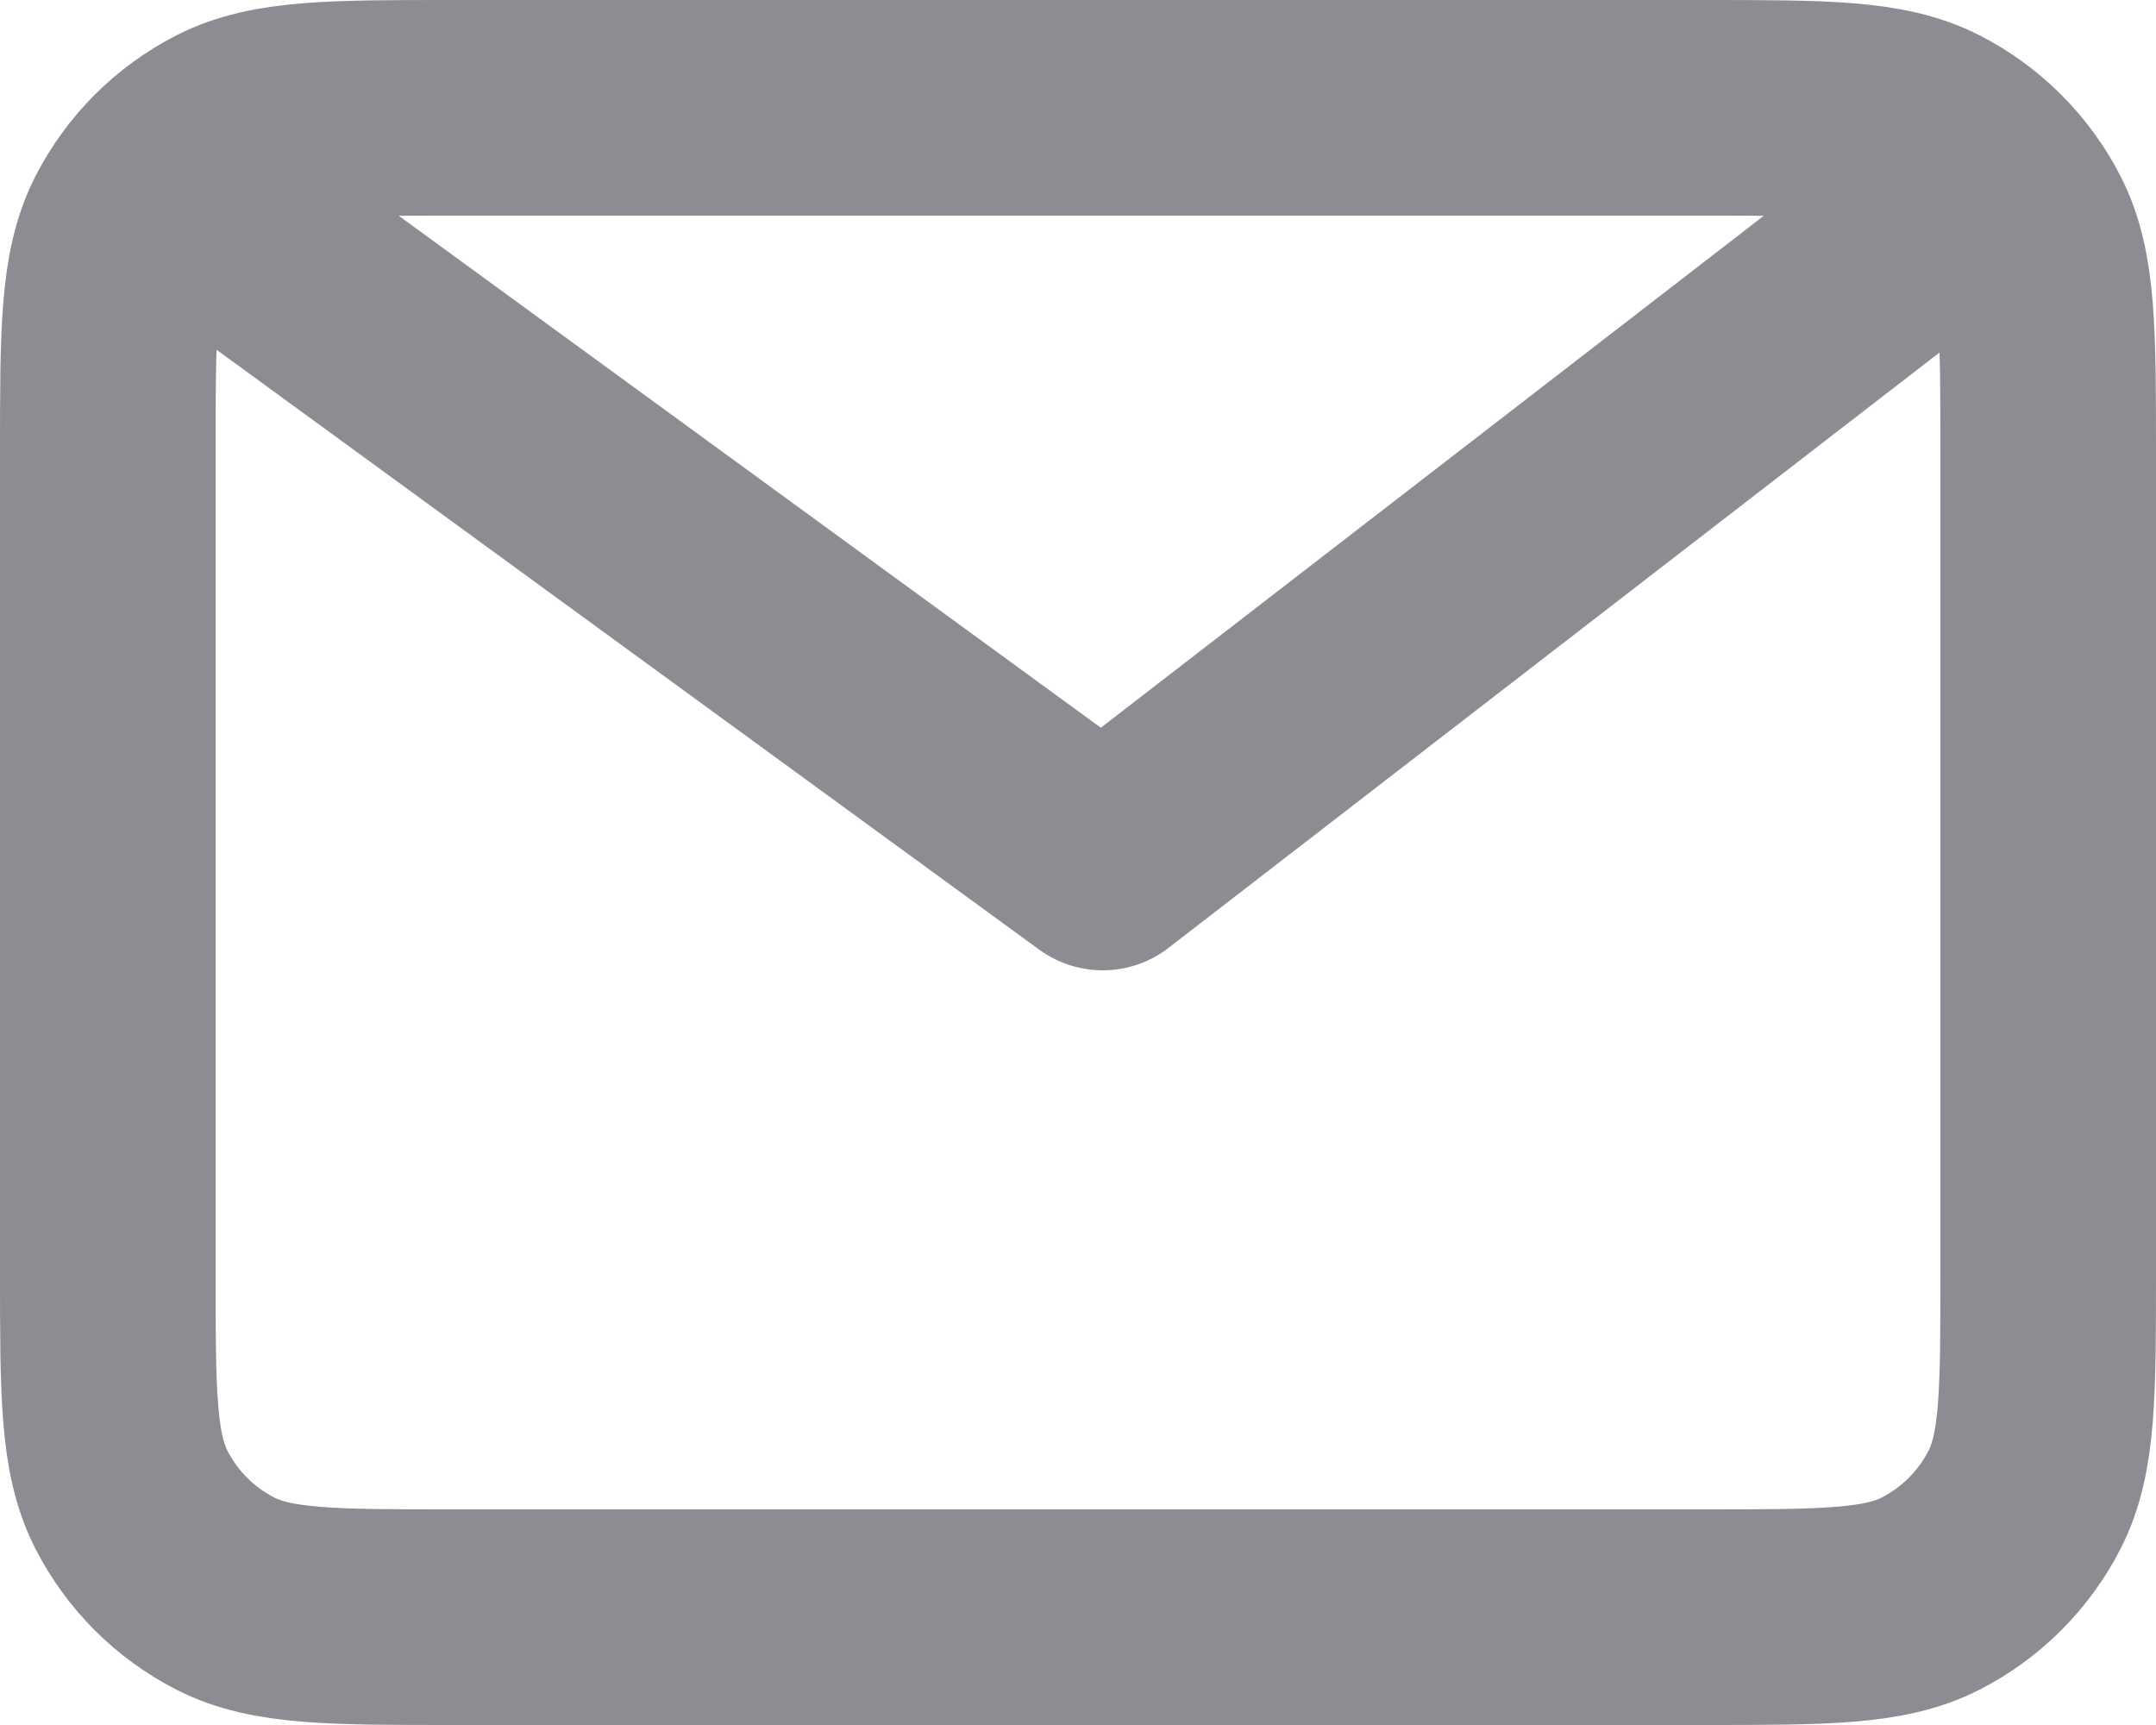
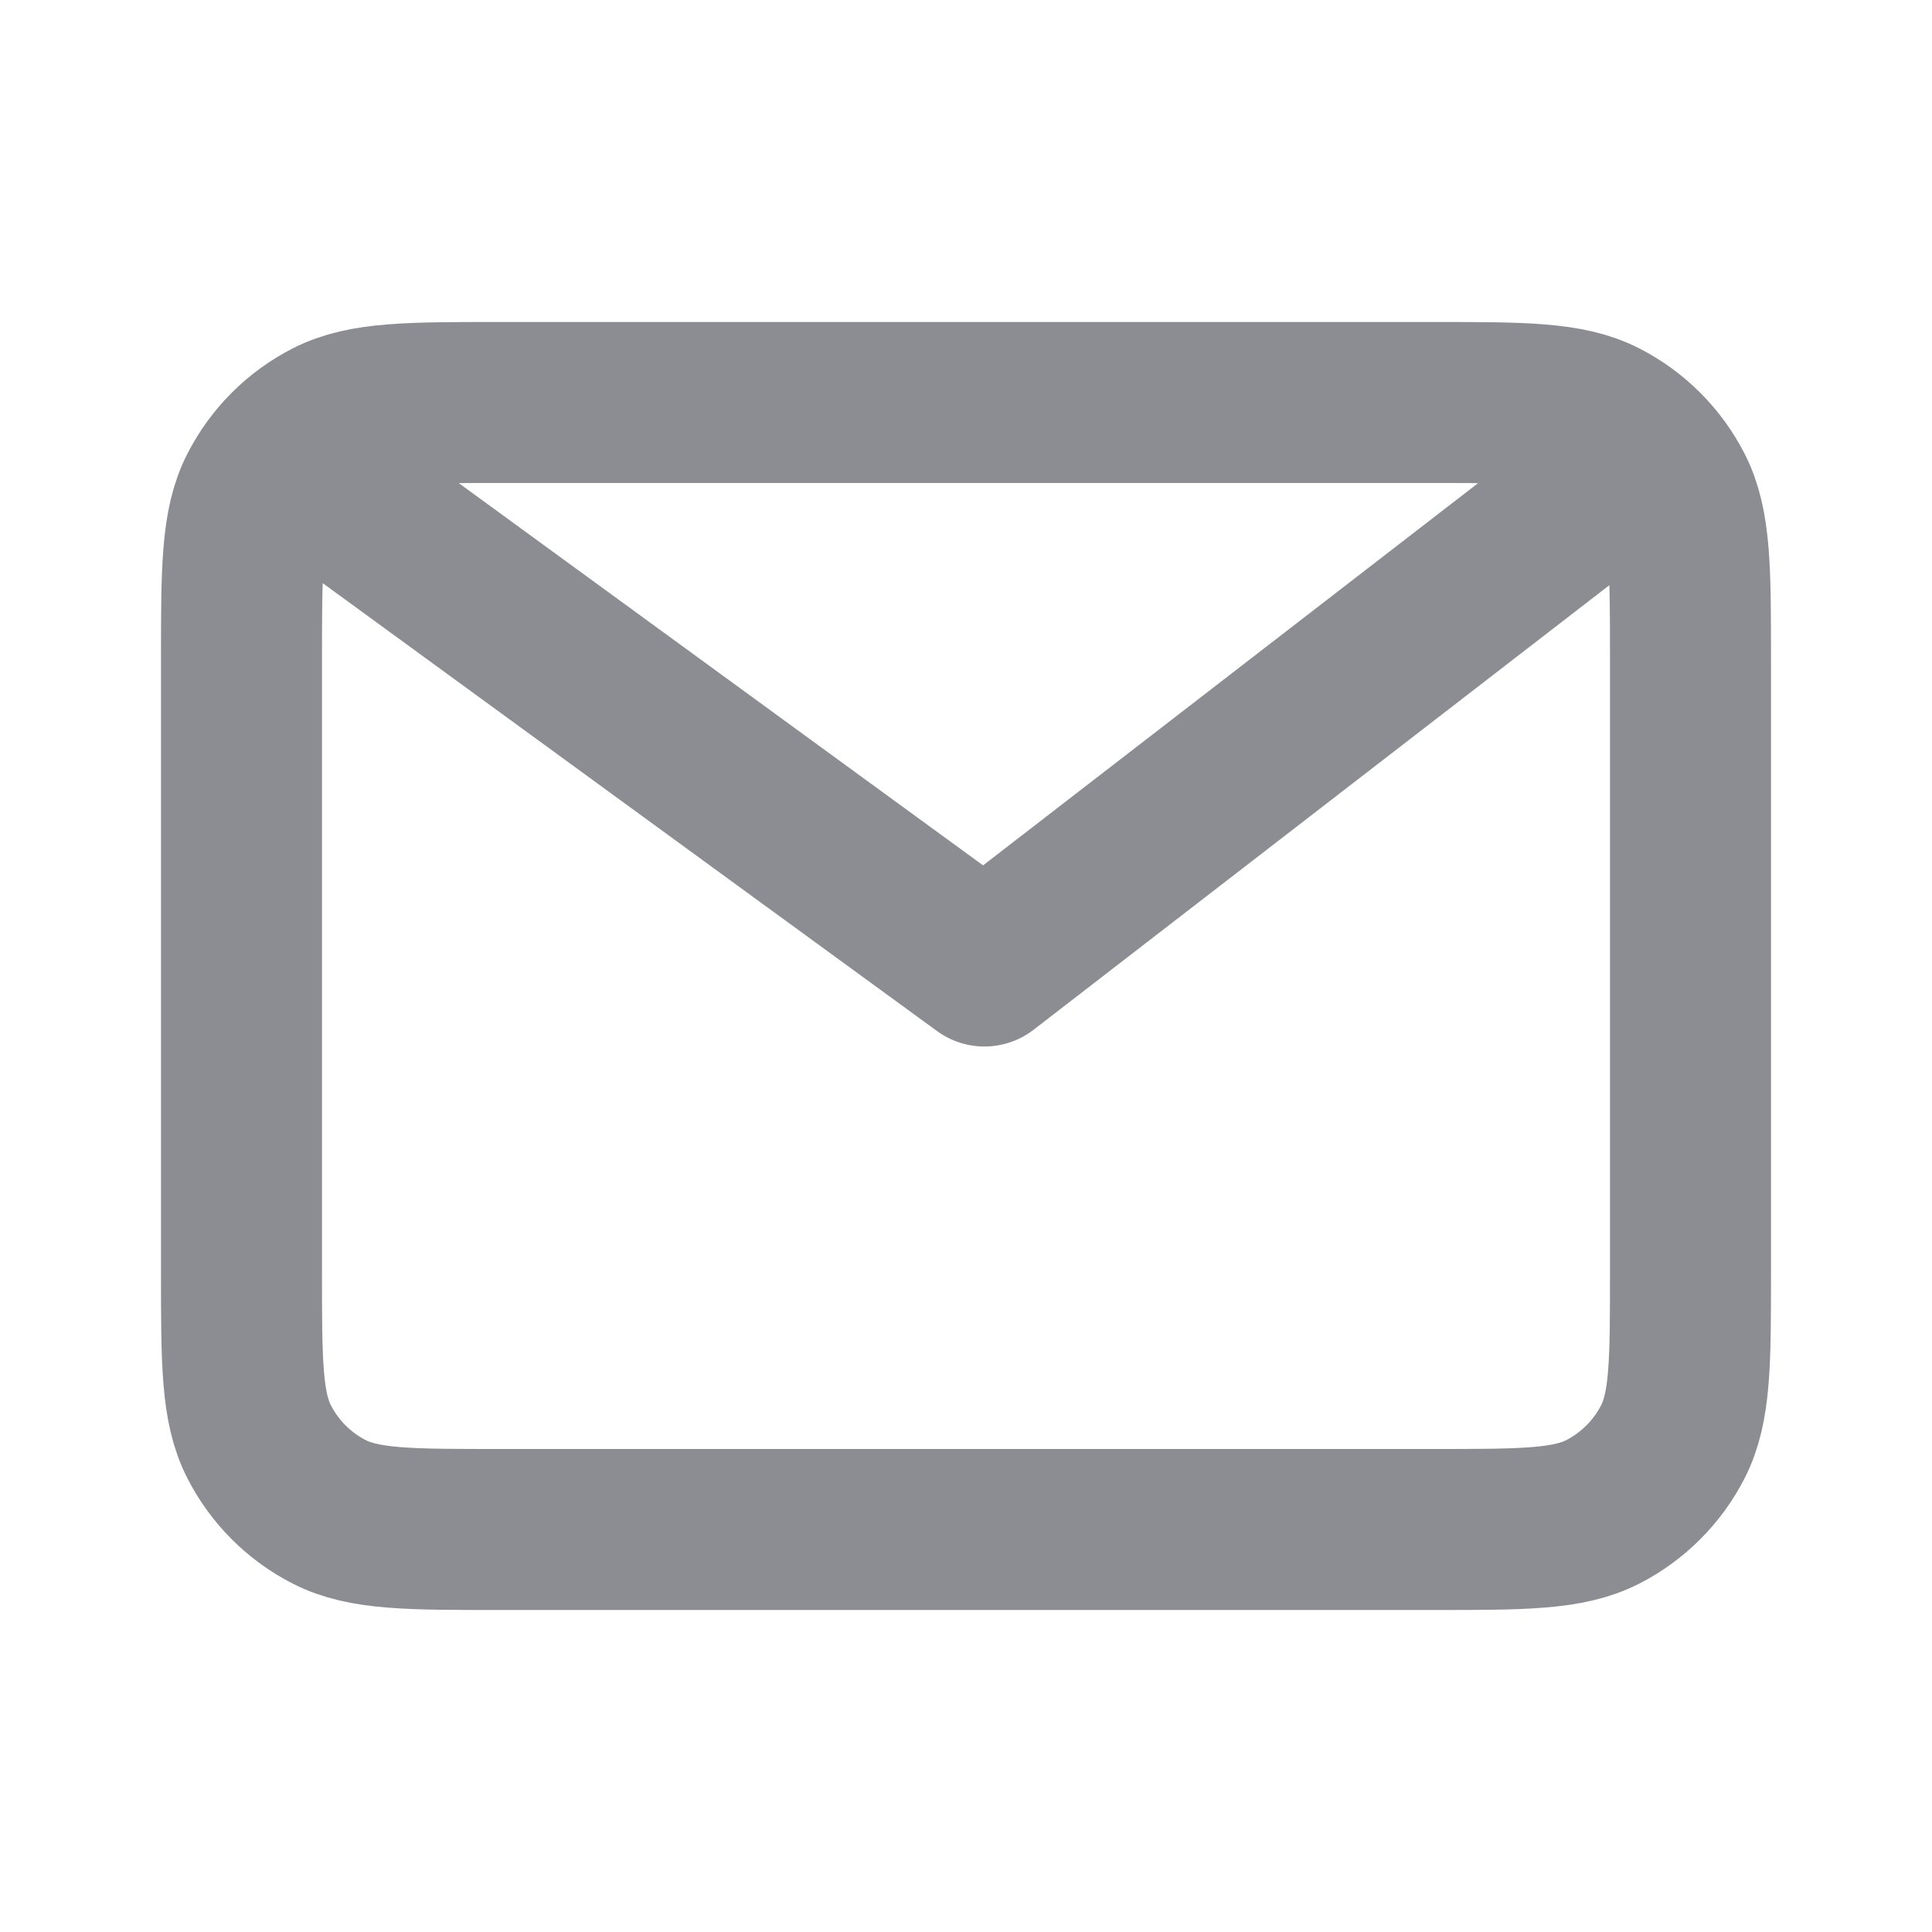
- <svg xmlns="http://www.w3.org/2000/svg" width="20" height="16" viewBox="0 0 20 16" fill="none">
-   <path d="M2 2L10.229 8L18 2M19 4.2V11.8C19 12.92 19 13.48 18.782 13.908C18.59 14.284 18.284 14.59 17.908 14.782C17.48 15 16.92 15 15.8 15H4.2C3.08 15 2.52 15 2.092 14.782C1.715 14.59 1.41 14.284 1.218 13.908C1 13.48 1 12.92 1 11.8V4.2C1 3.08 1 2.52 1.218 2.092C1.41 1.716 1.715 1.41 2.092 1.218C2.52 1 3.08 1 4.2 1H15.8C16.92 1 17.48 1 17.908 1.218C18.284 1.41 18.59 1.716 18.782 2.092C19 2.52 19 3.08 19 4.2Z" stroke="#8C8D92" stroke-width="2" stroke-linecap="round" stroke-linejoin="round" />
+ <svg xmlns="http://www.w3.org/2000/svg" width="24" height="24" viewBox="0 0 24 24" fill="none">
+   <path d="M4 6L12.229 12L20 6M21 8.2V15.8C21 16.92 21 17.48 20.782 17.908C20.59 18.284 20.284 18.59 19.908 18.782C19.48 19 18.92 19 17.8 19H6.2C5.08 19 4.52 19 4.092 18.782C3.715 18.59 3.41 18.284 3.218 17.908C3 17.48 3 16.92 3 15.8V8.2C3 7.08 3 6.52 3.218 6.092C3.41 5.716 3.715 5.41 4.092 5.218C4.52 5 5.08 5 6.2 5H17.8C18.92 5 19.48 5 19.908 5.218C20.284 5.41 20.59 5.716 20.782 6.092C21 6.52 21 7.08 21 8.2Z" stroke="#8C8D92" stroke-width="2" stroke-linecap="round" stroke-linejoin="round" />
</svg>
